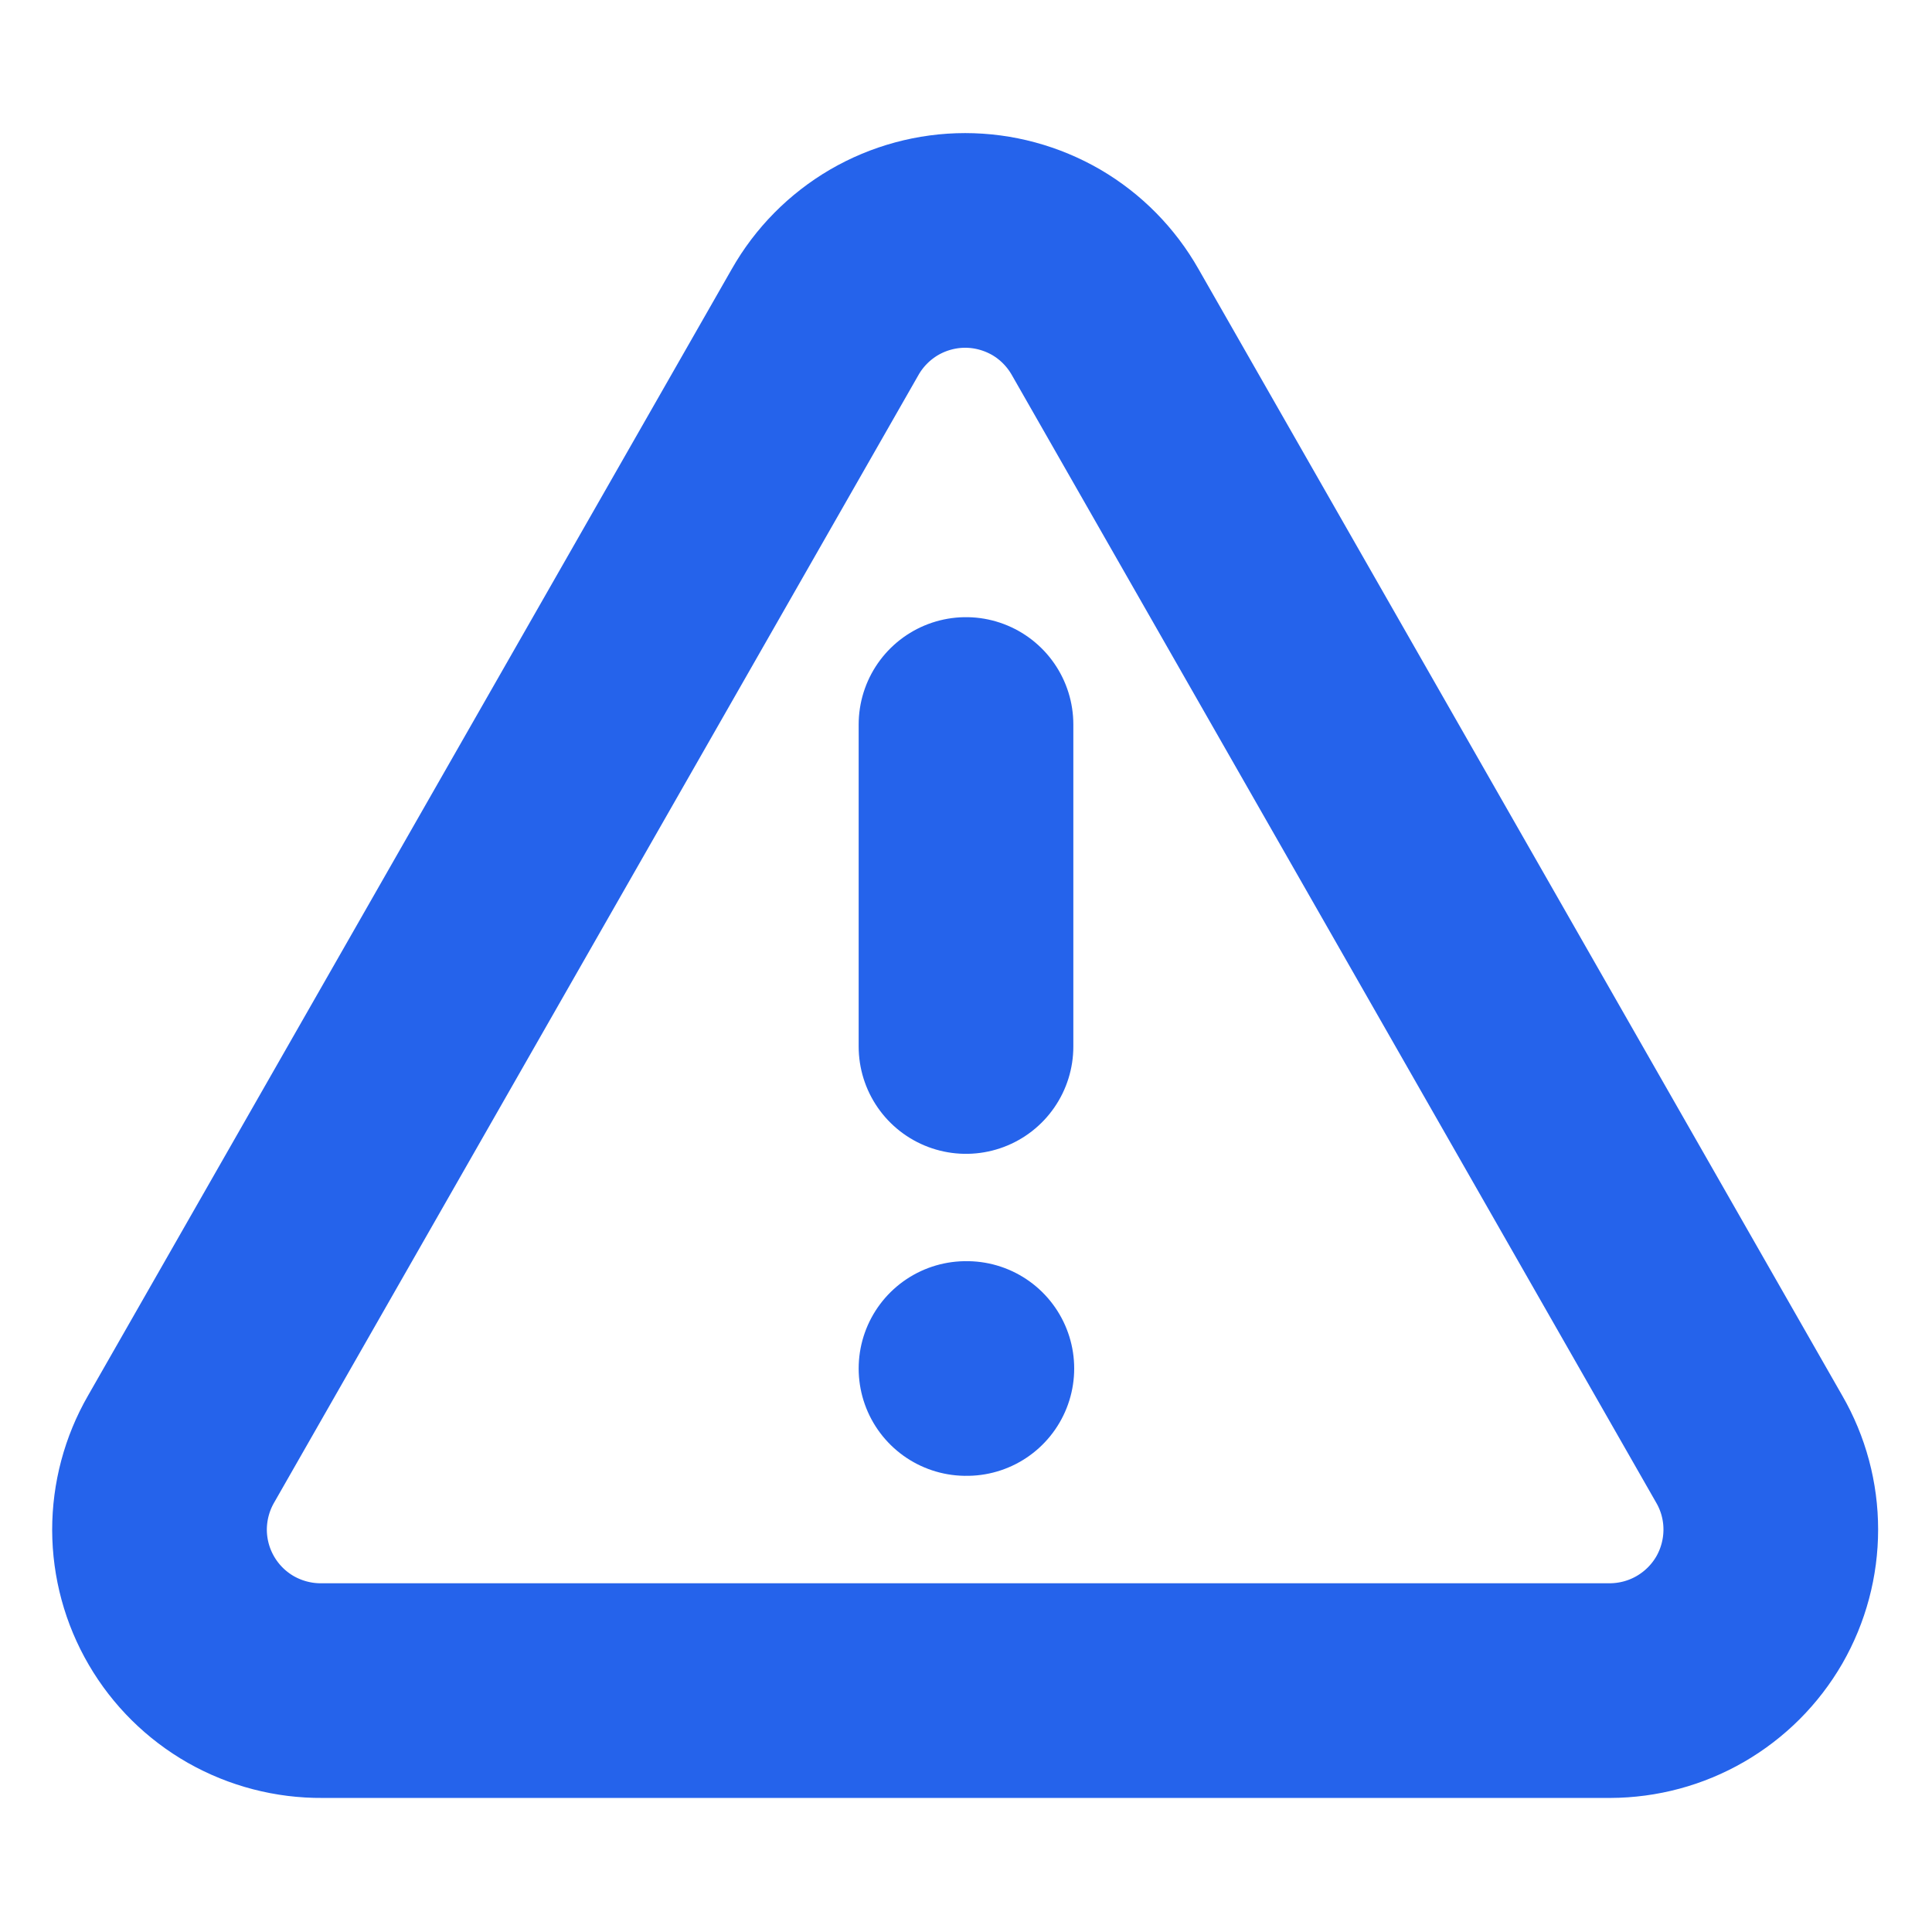
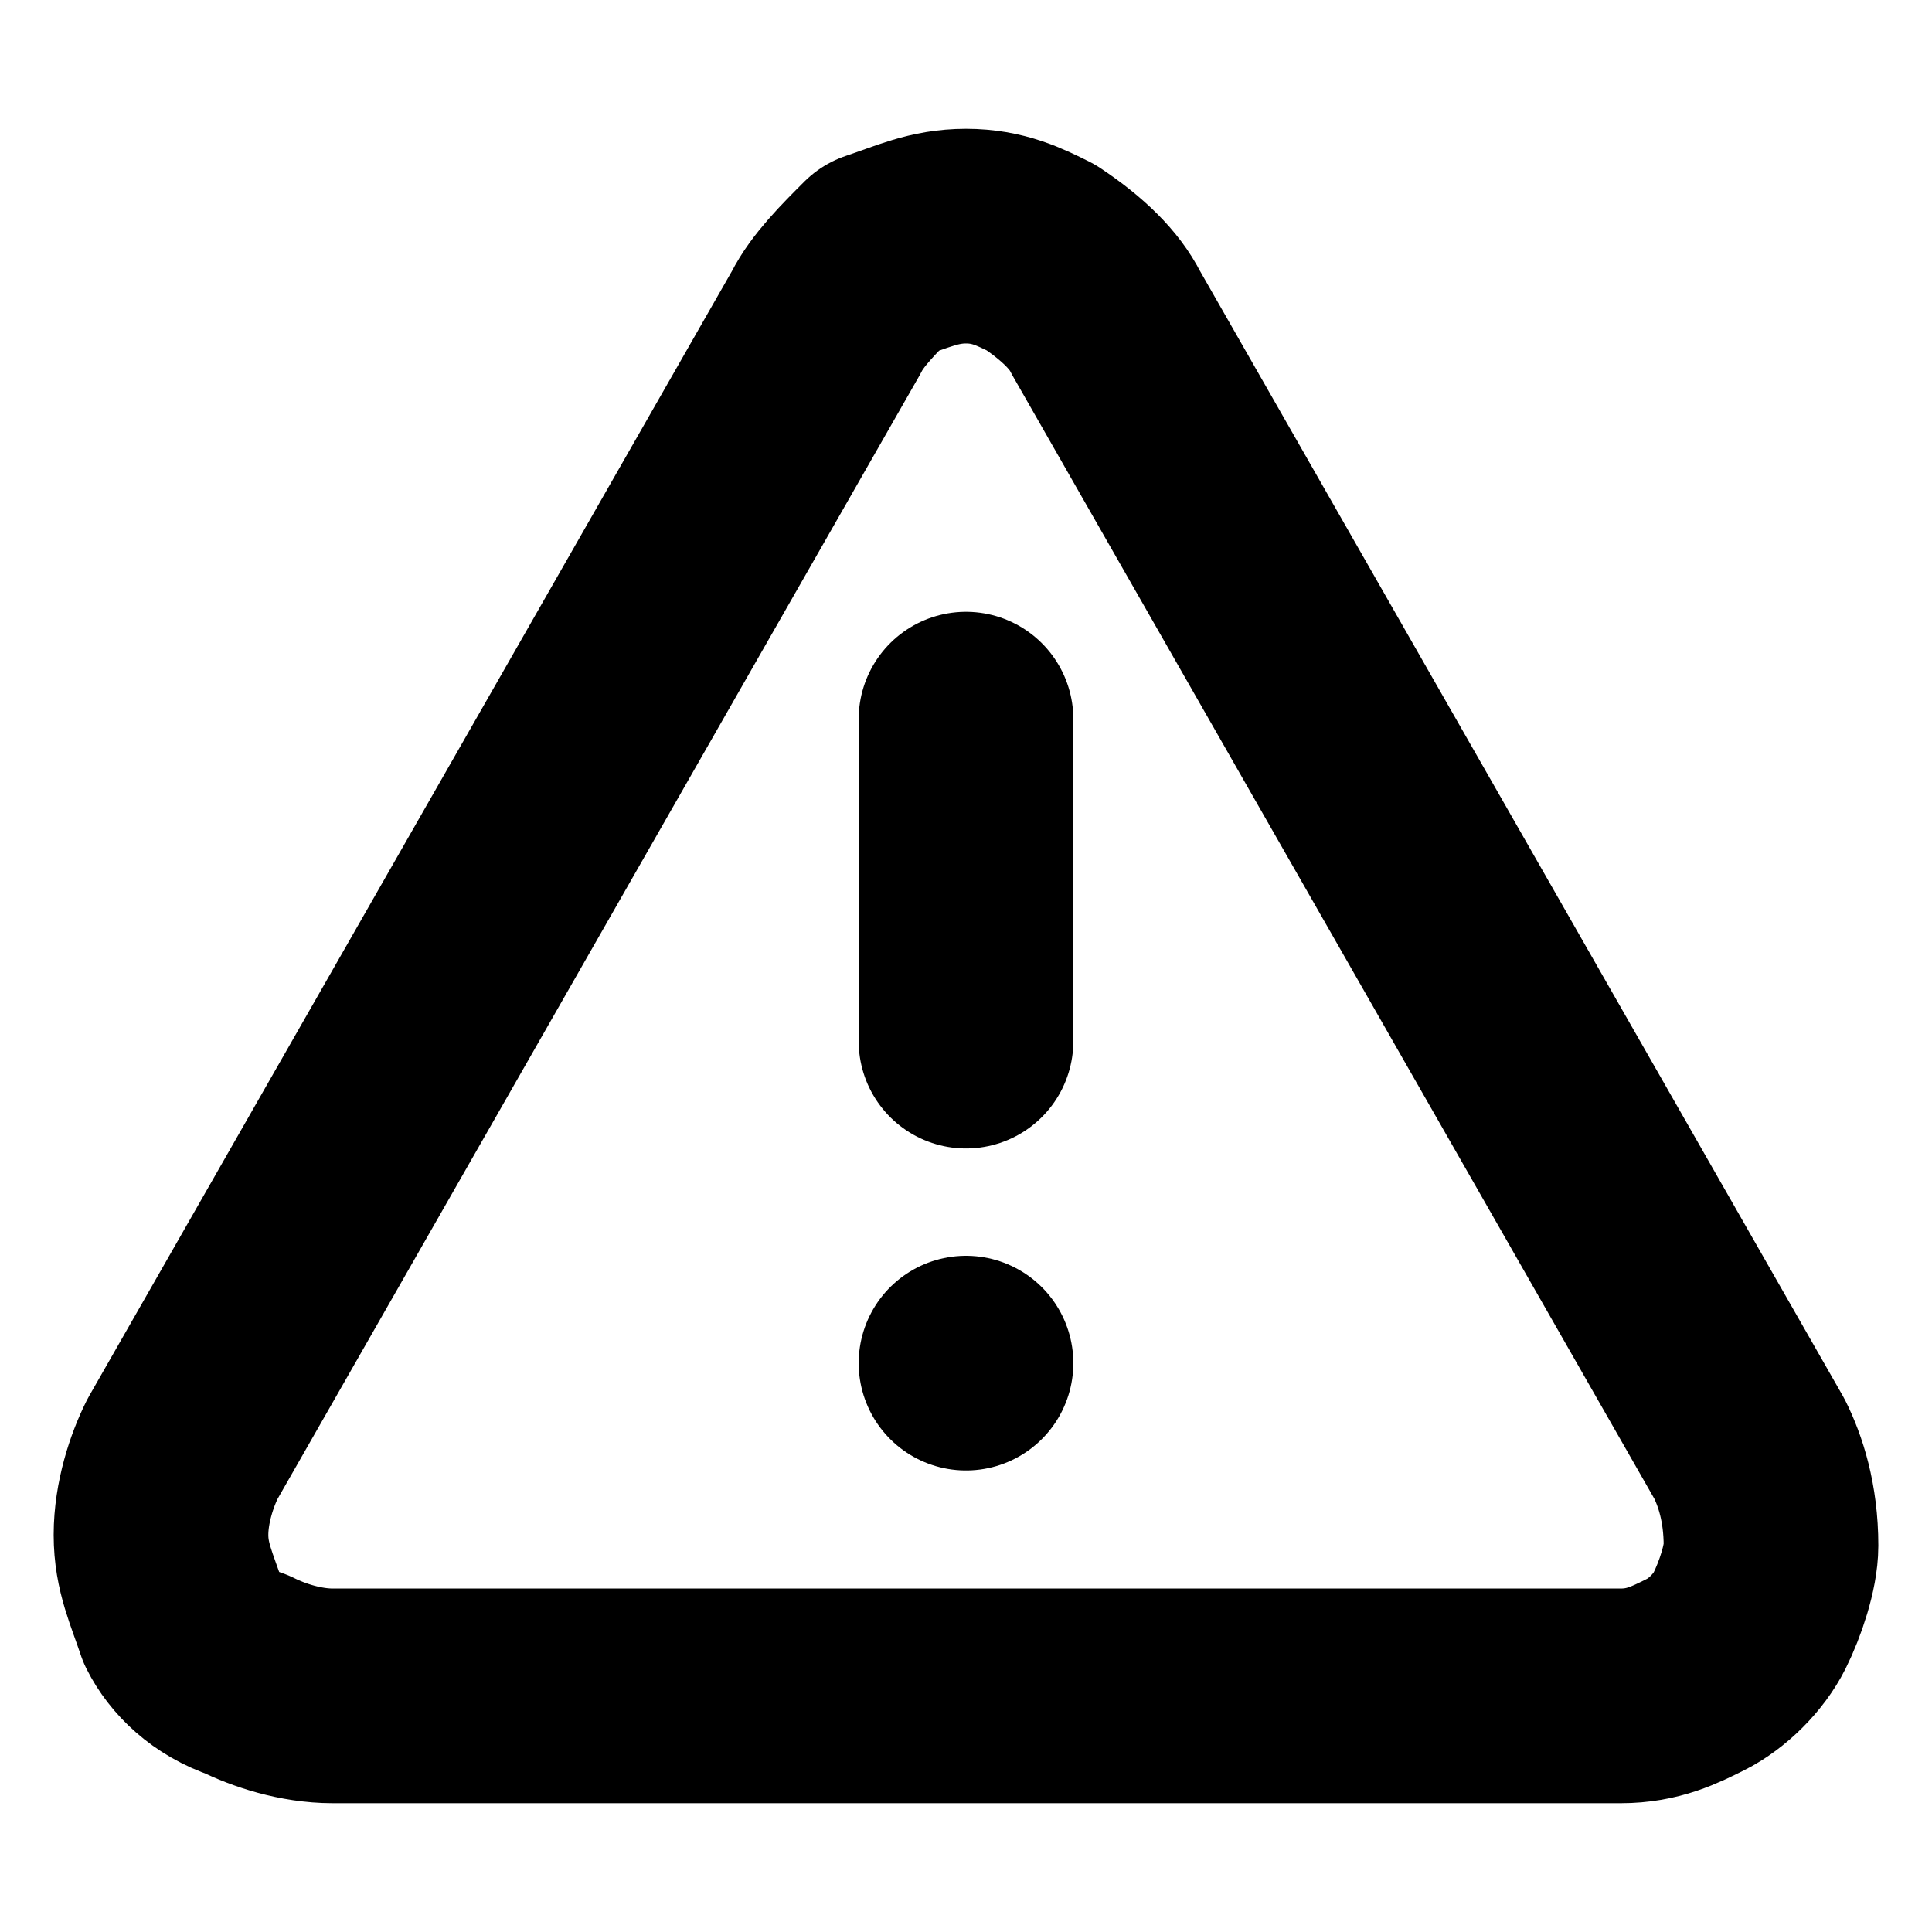
- <svg xmlns="http://www.w3.org/2000/svg" width="18" height="18" viewBox="0 0 18 18" fill="none">
-   <path d="M16.297 13.501L10.297 3.001C10.166 2.77 9.977 2.578 9.748 2.444C9.518 2.311 9.258 2.24 8.992 2.24C8.727 2.24 8.466 2.311 8.237 2.444C8.008 2.578 7.818 2.77 7.687 3.001L1.687 13.501C1.555 13.73 1.486 13.99 1.486 14.254C1.487 14.518 1.557 14.778 1.691 15.007C1.824 15.235 2.015 15.424 2.245 15.555C2.475 15.685 2.735 15.753 3 15.751H15C15.263 15.75 15.521 15.681 15.749 15.549C15.977 15.417 16.166 15.228 16.298 15C16.429 14.772 16.498 14.513 16.498 14.25C16.498 13.987 16.429 13.729 16.297 13.501Z" stroke="#2563EB" stroke-width="2" stroke-linecap="round" stroke-linejoin="round" />
-   <path d="M9 6.75V9.75" stroke="#2563EB" stroke-width="2" stroke-linecap="round" stroke-linejoin="round" />
-   <path d="M9 12.75H9.008" stroke="#2563EB" stroke-width="2" stroke-linecap="round" stroke-linejoin="round" />
+ <svg xmlns="http://www.w3.org/2000/svg" version="1.1" id="Layer_1" x="0px" y="0px" viewBox="0 0 18 18" style="enable-background:new 0 0 18 18;" xml:space="preserve">
+   <style type="text/css">
+ 	.st0{fill:none;stroke:#000000;stroke-width:2;stroke-linecap:round;stroke-linejoin:round;}
+ </style>
+   <path class="st0" d="M16.3,13.5L10.3,3C10.2,2.8,10,2.6,9.7,2.4C9.5,2.3,9.3,2.2,9,2.2c-0.3,0-0.5,0.1-0.8,0.2C8,2.6,7.8,2.8,7.7,3  l-6,10.5c-0.1,0.2-0.2,0.5-0.2,0.8c0,0.3,0.1,0.5,0.2,0.8c0.1,0.2,0.3,0.4,0.6,0.5c0.2,0.1,0.5,0.2,0.8,0.2h12  c0.3,0,0.5-0.1,0.7-0.2c0.2-0.1,0.4-0.3,0.5-0.5c0.1-0.2,0.2-0.5,0.2-0.7C16.5,14,16.4,13.7,16.3,13.5z" />
+   <path class="st0" d="M9,6.7v3" />
+   <path class="st0" d="M9,12.7L9,12.7" />
</svg>
